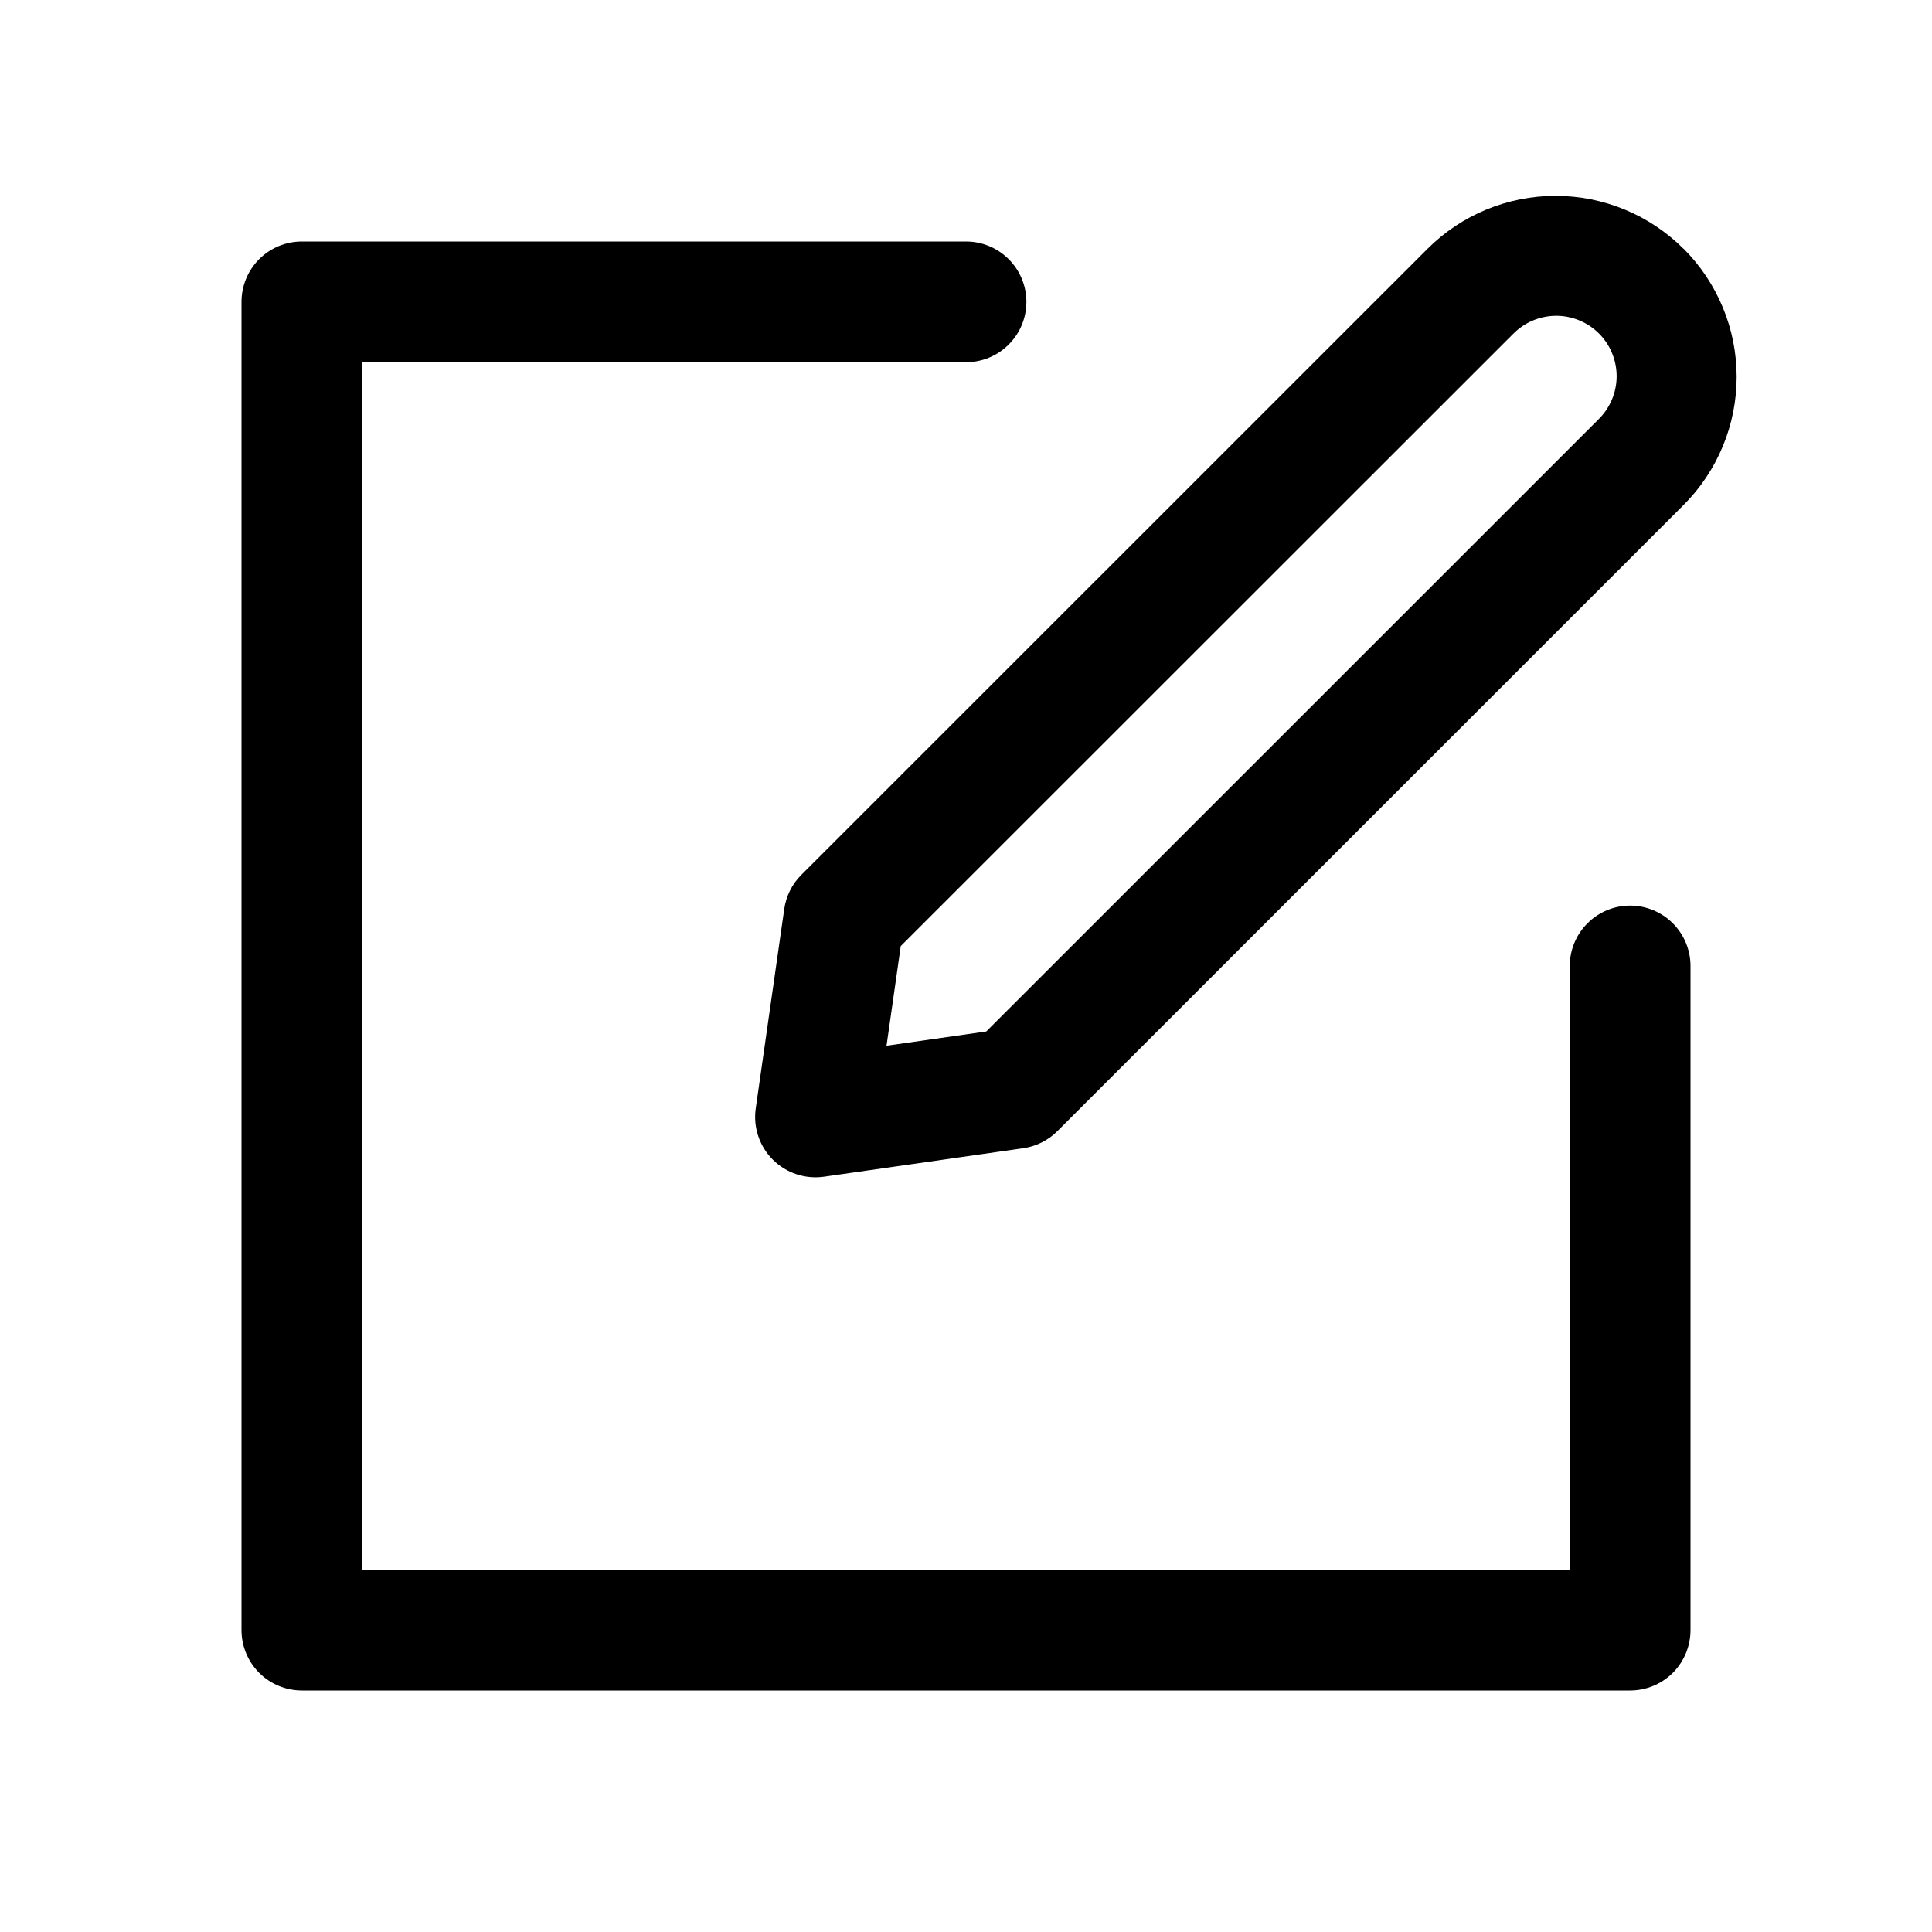
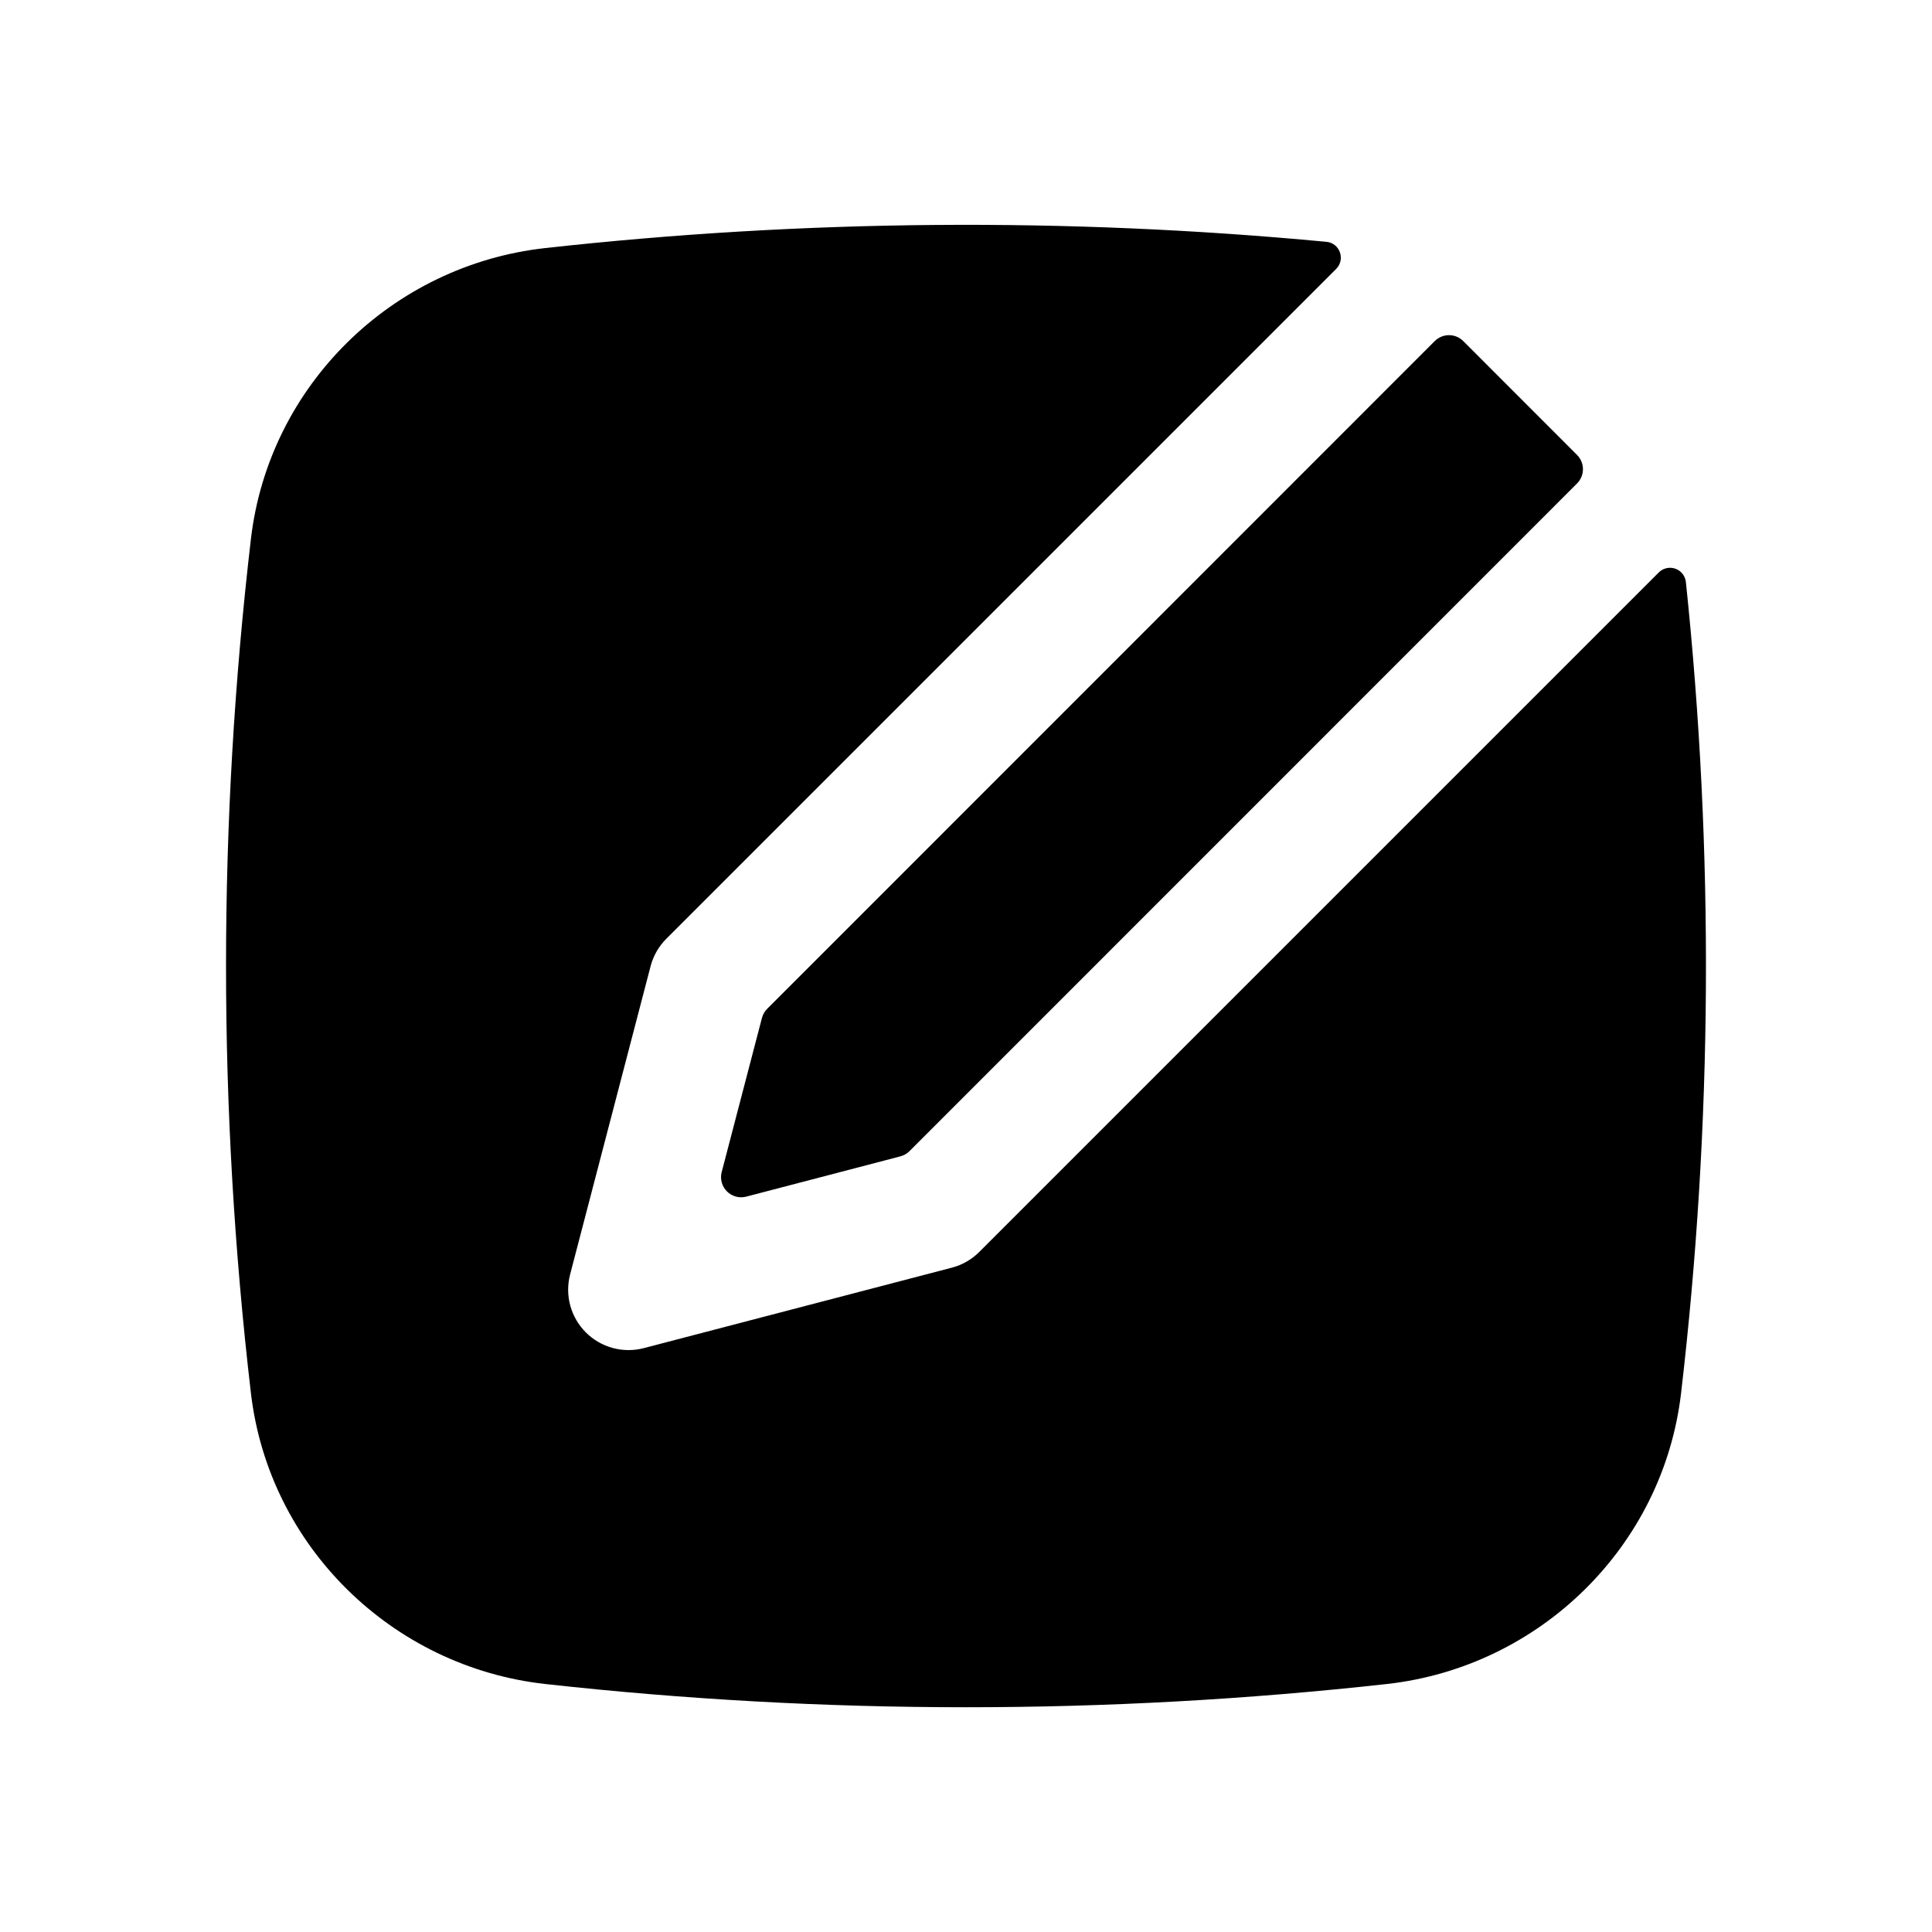
- <svg xmlns="http://www.w3.org/2000/svg" width="35" height="35" viewBox="0 0 35 35" fill="none">
-   <path d="M28.438 17.5C28.438 17.21 28.553 16.932 28.758 16.727C28.963 16.521 29.241 16.406 29.531 16.406C29.821 16.406 30.099 16.521 30.305 16.727C30.51 16.932 30.625 17.21 30.625 17.5V29.531C30.625 29.821 30.51 30.099 30.305 30.305C30.099 30.51 29.821 30.625 29.531 30.625H5.469C5.179 30.625 4.9 30.51 4.695 30.305C4.49 30.099 4.375 29.821 4.375 29.531V5.469C4.375 5.179 4.49 4.9 4.695 4.695C4.9 4.49 5.179 4.375 5.469 4.375H17.5C17.79 4.375 18.068 4.49 18.273 4.695C18.479 4.9 18.594 5.179 18.594 5.469C18.594 5.759 18.479 6.037 18.273 6.242C18.068 6.447 17.79 6.562 17.5 6.562H6.562V28.438H28.438V17.5Z" fill="black" />
-   <path d="M16.062 18.944L17.867 18.686L28.953 7.602C29.057 7.501 29.141 7.38 29.198 7.247C29.255 7.113 29.286 6.97 29.287 6.824C29.288 6.679 29.26 6.535 29.205 6.401C29.151 6.266 29.069 6.144 28.966 6.041C28.864 5.939 28.742 5.858 28.607 5.803C28.473 5.748 28.329 5.72 28.184 5.721C28.038 5.722 27.895 5.753 27.761 5.81C27.628 5.867 27.507 5.951 27.406 6.055L16.318 17.139L16.06 18.944H16.062ZM30.5 4.506C30.805 4.811 31.046 5.173 31.211 5.571C31.376 5.969 31.461 6.396 31.461 6.827C31.461 7.258 31.376 7.685 31.211 8.083C31.046 8.482 30.805 8.843 30.5 9.148L19.157 20.49C18.99 20.658 18.773 20.767 18.538 20.801L14.929 21.317C14.761 21.341 14.589 21.326 14.428 21.272C14.267 21.219 14.12 21.128 14 21.008C13.88 20.888 13.789 20.741 13.736 20.58C13.682 20.419 13.667 20.247 13.691 20.079L14.207 16.47C14.24 16.235 14.348 16.018 14.515 15.851L25.86 4.508C26.475 3.893 27.31 3.548 28.18 3.548C29.05 3.548 29.884 3.893 30.5 4.508V4.506Z" fill="black" />
+ <svg xmlns="http://www.w3.org/2000/svg" width="200" height="200" viewBox="0 0 200 200" fill="none">
+   <path d="M137.308 25.033C138.7 25.158 139.308 26.858 138.308 27.85L68.975 97.183C68.192 97.967 67.631 98.945 67.35 100.017L59.017 131.933C58.742 132.988 58.747 134.096 59.033 135.148C59.319 136.2 59.874 137.159 60.645 137.93C61.416 138.701 62.375 139.257 63.427 139.542C64.479 139.828 65.587 139.833 66.642 139.558L98.55 131.225C99.623 130.941 100.6 130.378 101.383 129.592L171.7 59.275C171.92 59.049 172.2 58.891 172.507 58.819C172.814 58.748 173.135 58.766 173.433 58.871C173.73 58.976 173.991 59.164 174.184 59.413C174.378 59.662 174.496 59.961 174.525 60.275C177.451 88.189 177.283 116.34 174.025 144.217C172.167 160.092 159.408 172.55 143.592 174.325C114.622 177.537 85.386 177.537 56.417 174.325C40.592 172.55 27.834 160.092 25.975 144.217C22.54 114.842 22.54 85.166 25.975 55.792C27.834 39.908 40.592 27.45 56.417 25.683C83.288 22.705 110.393 22.488 137.308 25.033Z" fill="black" />
+   <path d="M148.525 35.308C148.719 35.114 148.949 34.96 149.202 34.855C149.455 34.75 149.726 34.696 150 34.696C150.274 34.696 150.546 34.75 150.799 34.855C151.052 34.96 151.282 35.114 151.475 35.308L163.259 47.1C163.648 47.49 163.866 48.019 163.866 48.571C163.866 49.122 163.648 49.651 163.259 50.042L94.15 119.167C93.887 119.428 93.559 119.614 93.2 119.708L77.25 123.875C76.899 123.967 76.529 123.965 76.178 123.87C75.828 123.774 75.508 123.589 75.251 123.332C74.994 123.075 74.809 122.756 74.714 122.405C74.619 122.054 74.617 121.685 74.709 121.333L78.875 105.383C78.968 105.024 79.155 104.696 79.417 104.433L148.525 35.308Z" fill="black" />
</svg>
